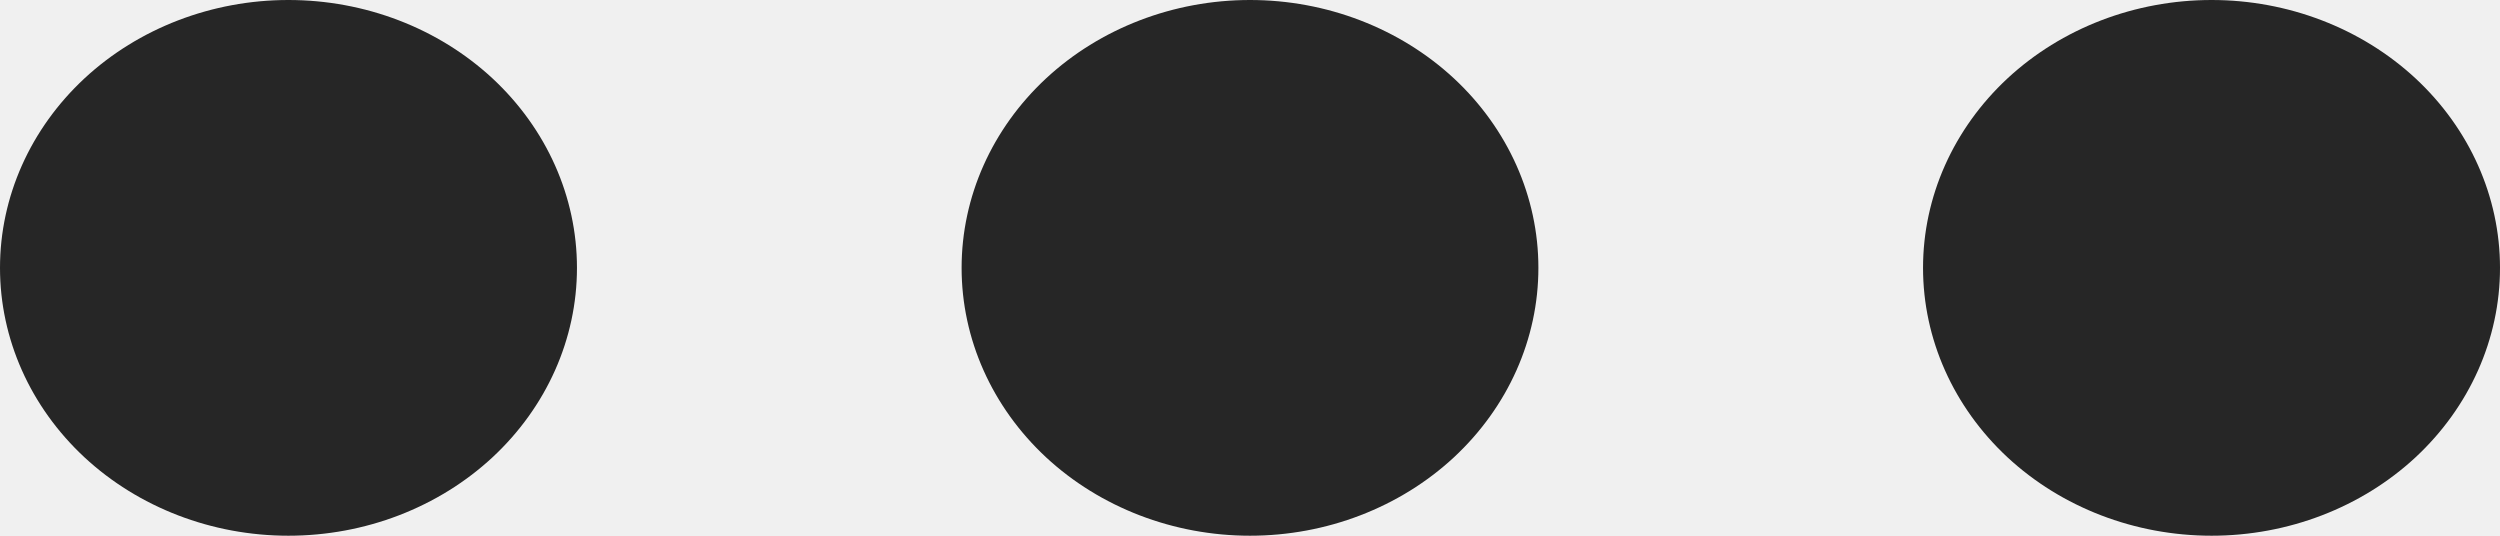
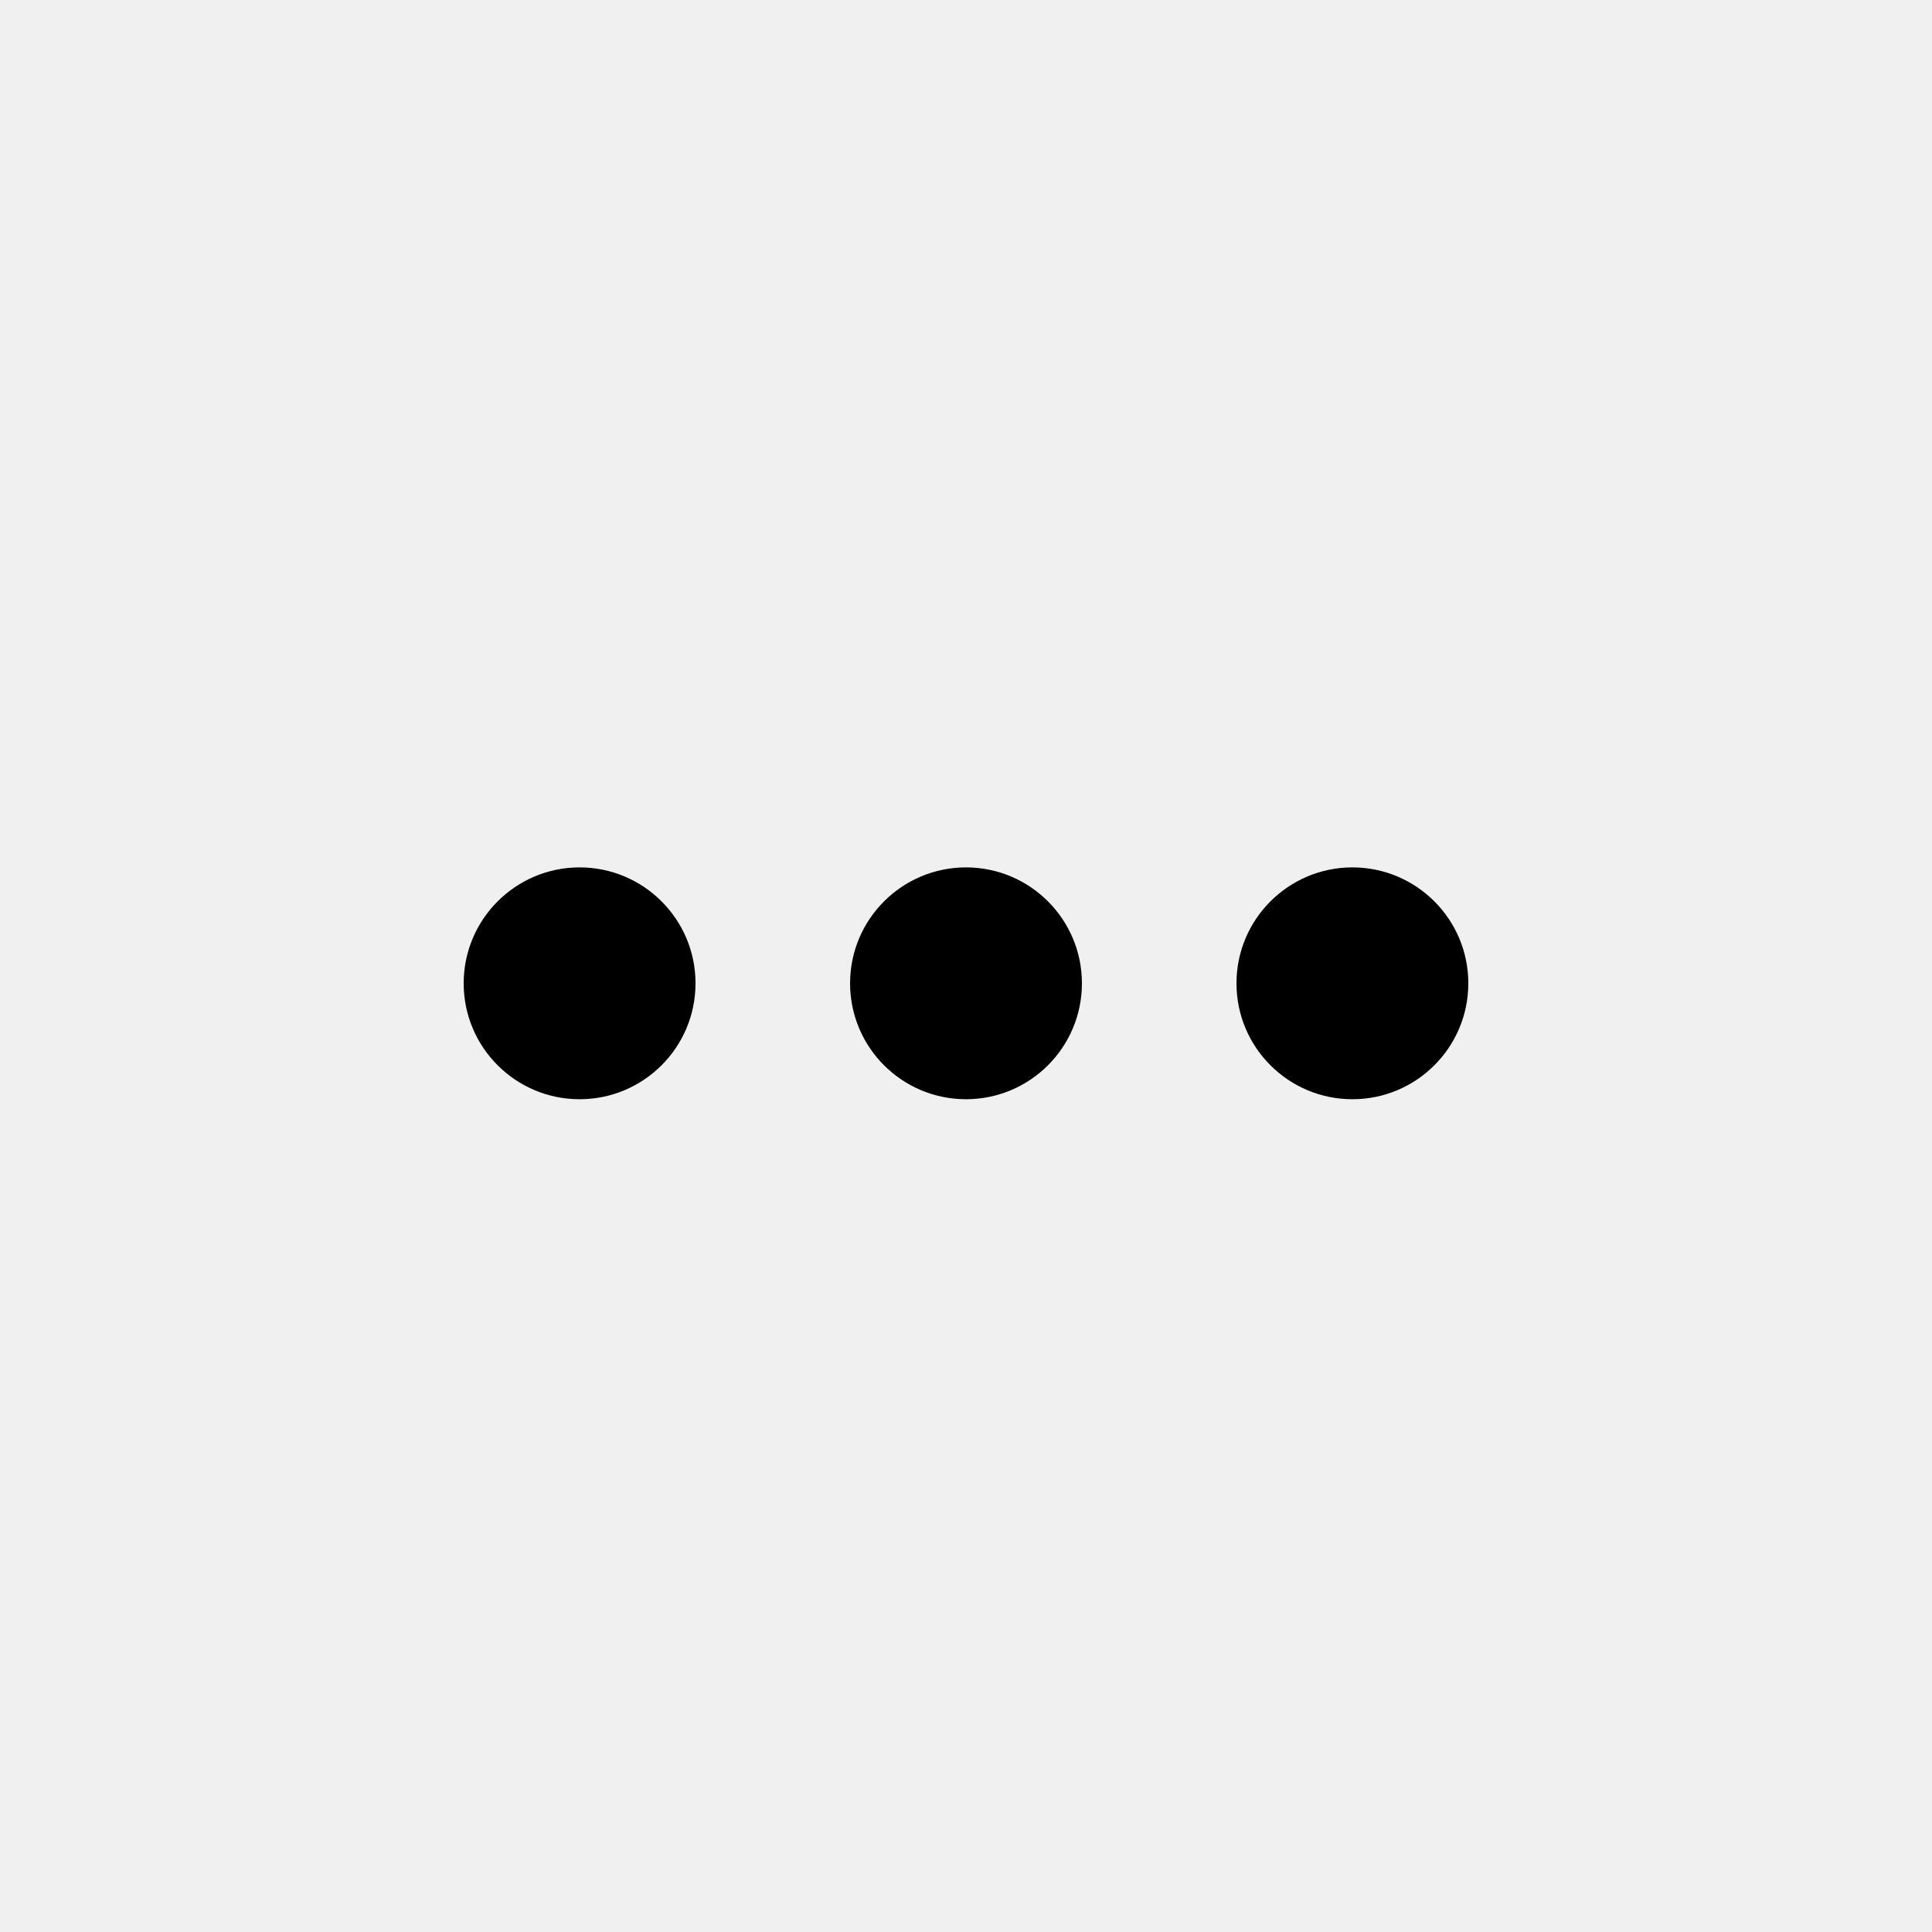
- <svg xmlns="http://www.w3.org/2000/svg" width="14" height="3" viewBox="0 0 14 3" fill="none">
-   <g clip-path="url(#clip0_348_353)">
-     <path d="M0 1.5C0 1.898 0.17 2.279 0.473 2.561C0.776 2.842 1.187 3 1.615 3C2.044 3 2.455 2.842 2.758 2.561C3.061 2.279 3.231 1.898 3.231 1.5C3.231 1.102 3.061 0.721 2.758 0.439C2.455 0.158 2.044 0 1.615 0C1.187 0 0.776 0.158 0.473 0.439C0.17 0.721 0 1.102 0 1.5Z" fill="#262626" />
-     <path d="M5.385 1.5C5.385 1.898 5.555 2.279 5.858 2.561C6.161 2.842 6.572 3 7 3C7.428 3 7.839 2.842 8.142 2.561C8.445 2.279 8.615 1.898 8.615 1.5C8.615 1.102 8.445 0.721 8.142 0.439C7.839 0.158 7.428 0 7 0C6.572 0 6.161 0.158 5.858 0.439C5.555 0.721 5.385 1.102 5.385 1.5Z" fill="#262626" />
-     <path d="M10.769 1.5C10.769 1.898 10.939 2.279 11.242 2.561C11.545 2.842 11.956 3 12.385 3C12.813 3 13.224 2.842 13.527 2.561C13.83 2.279 14 1.898 14 1.5C14 1.102 13.83 0.721 13.527 0.439C13.224 0.158 12.813 0 12.385 0C11.956 0 11.545 0.158 11.242 0.439C10.939 0.721 10.769 1.102 10.769 1.5Z" fill="#262626" />
-   </g>
-   <defs>
-     <clipPath id="clip0_348_353">
-       <rect width="14" height="3" fill="white" />
-     </clipPath>
-   </defs>
+ <svg xmlns="http://www.w3.org/2000/svg" width="25" height="25" viewBox="0 0 25 25" fill="none">
+   <path fill-rule="evenodd" clip-rule="evenodd" d="M9 12.724C9 13.553 8.328 14.224 7.5 14.224C6.672 14.224 6 13.553 6 12.724C6 11.896 6.672 11.224 7.5 11.224C8.328 11.224 9 11.896 9 12.724ZM14 12.724C14 13.553 13.328 14.224 12.5 14.224C11.672 14.224 11 13.553 11 12.724C11 11.896 11.672 11.224 12.5 11.224C13.328 11.224 14 11.896 14 12.724ZM17.5 14.224C18.328 14.224 19 13.553 19 12.724C19 11.896 18.328 11.224 17.5 11.224C16.672 11.224 16 11.896 16 12.724C16 13.553 16.672 14.224 17.5 14.224Z" fill="black" />
</svg>
